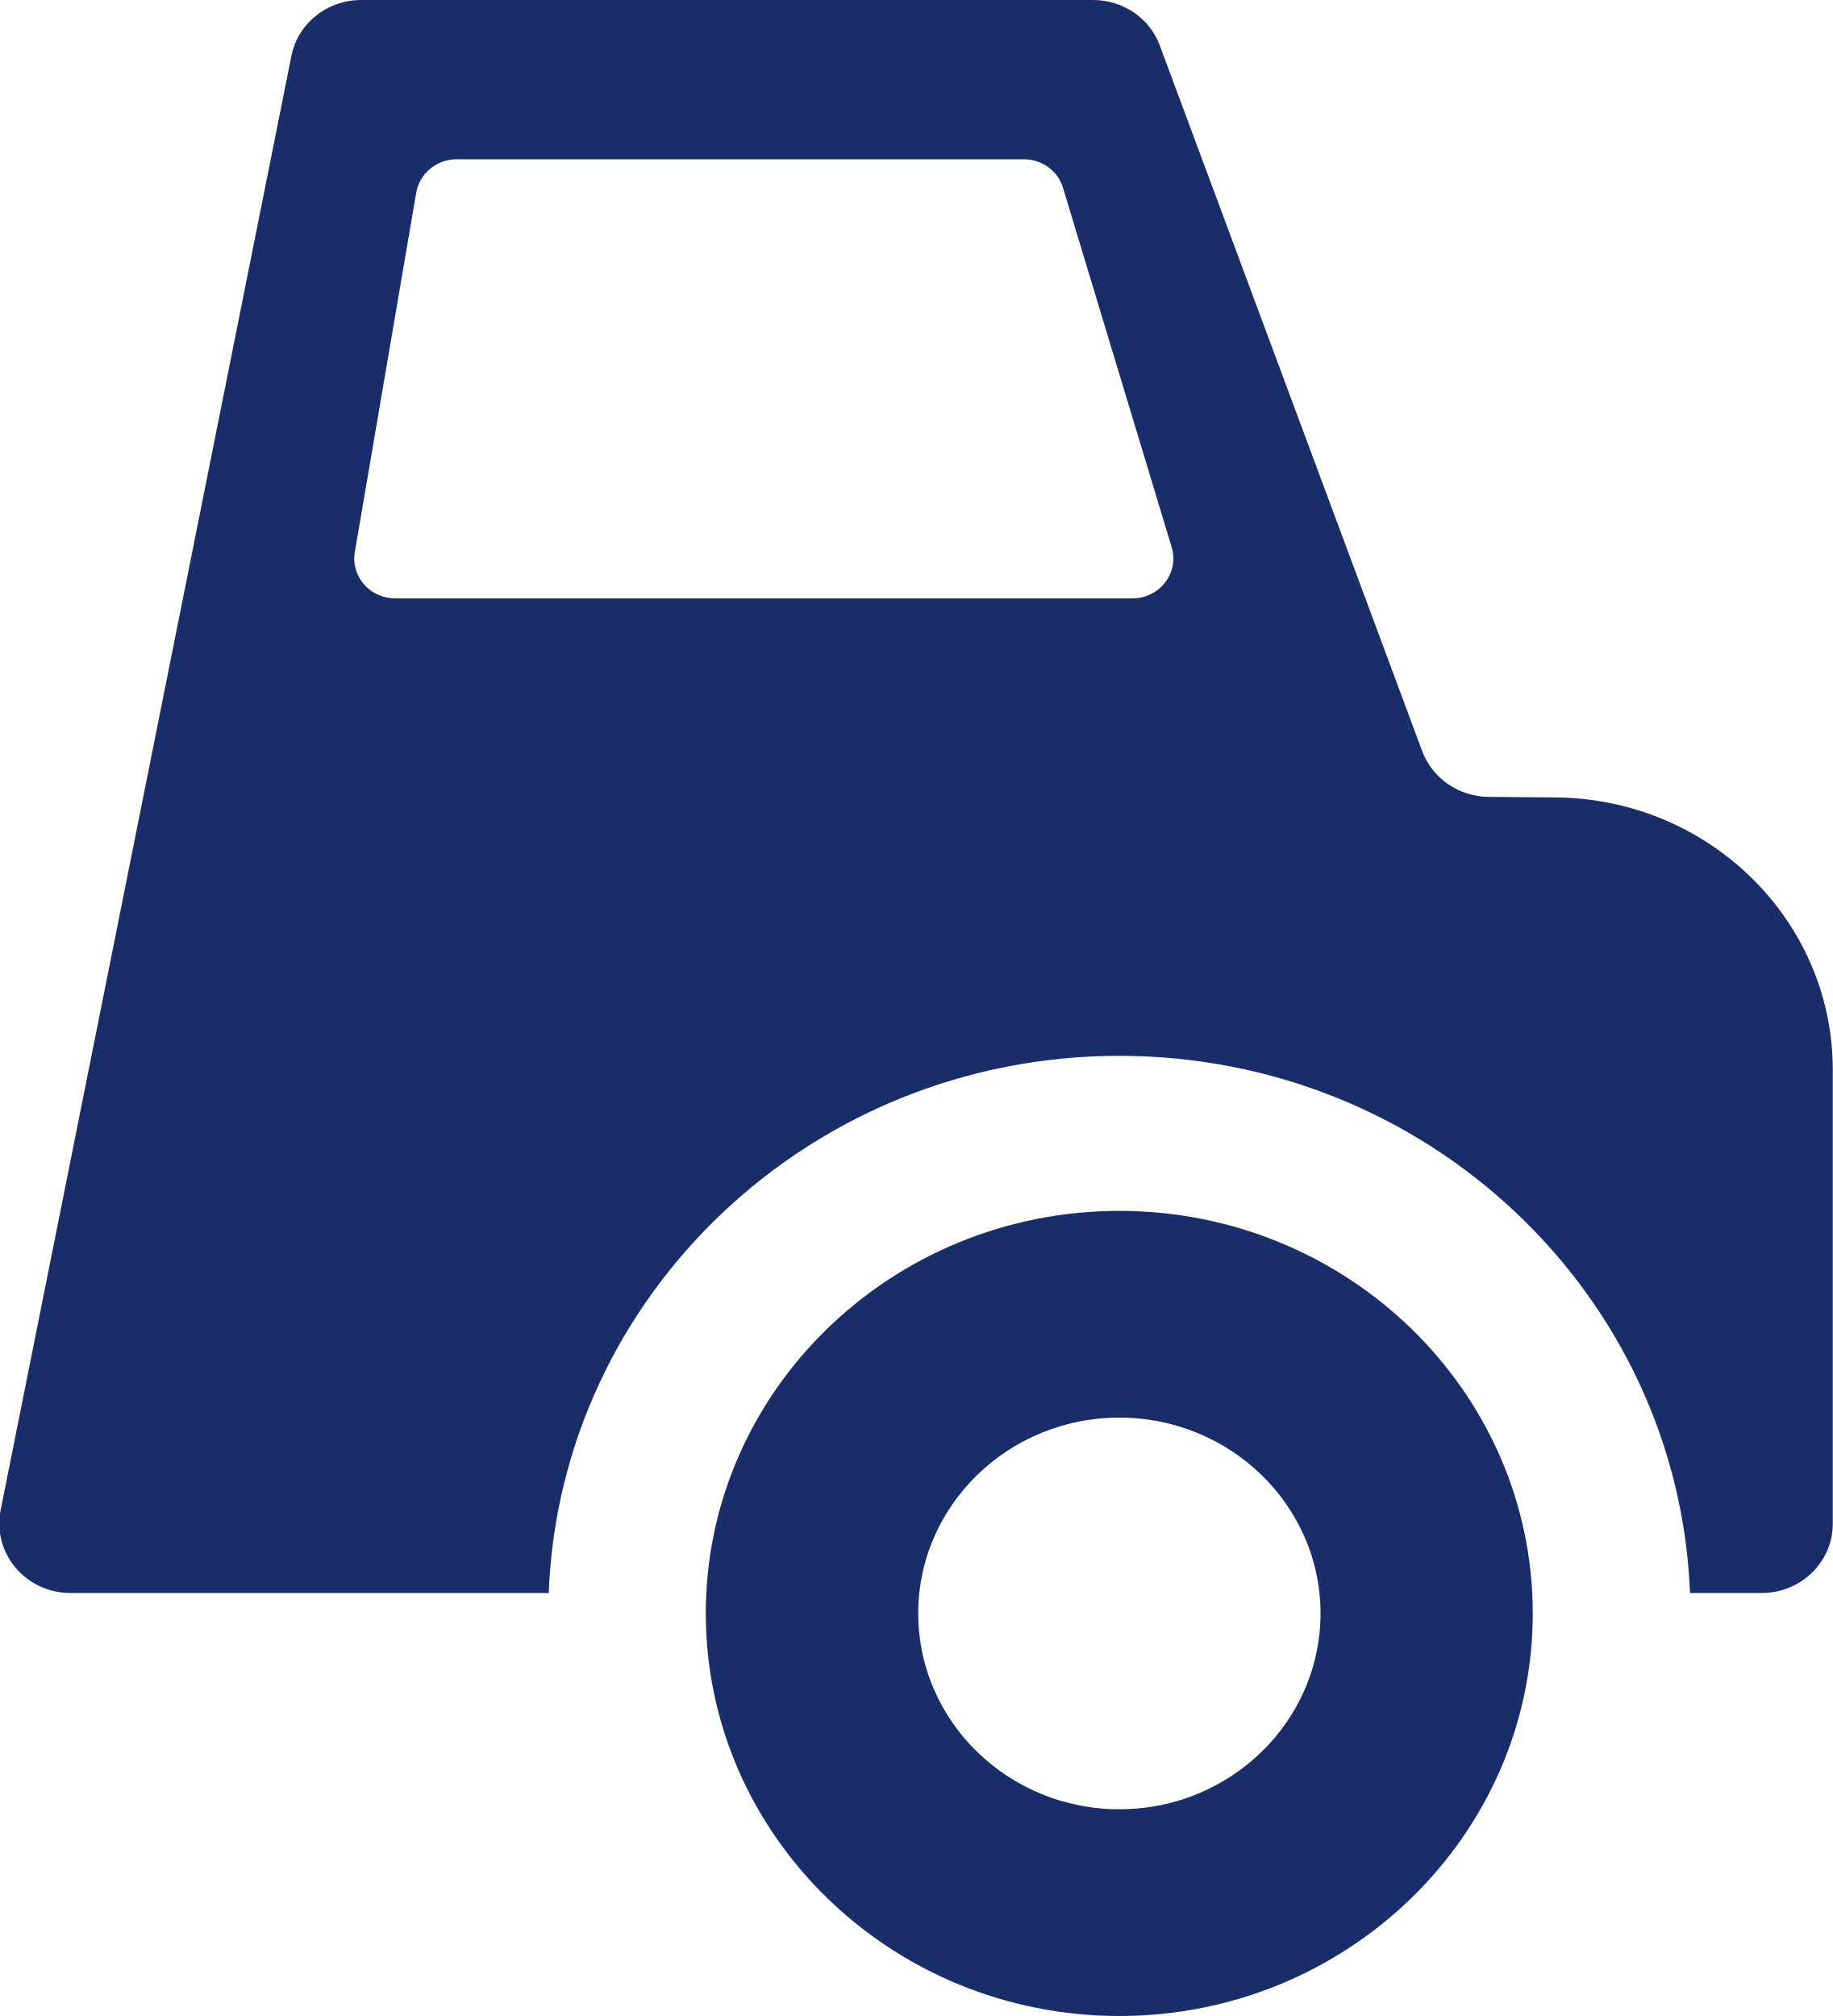
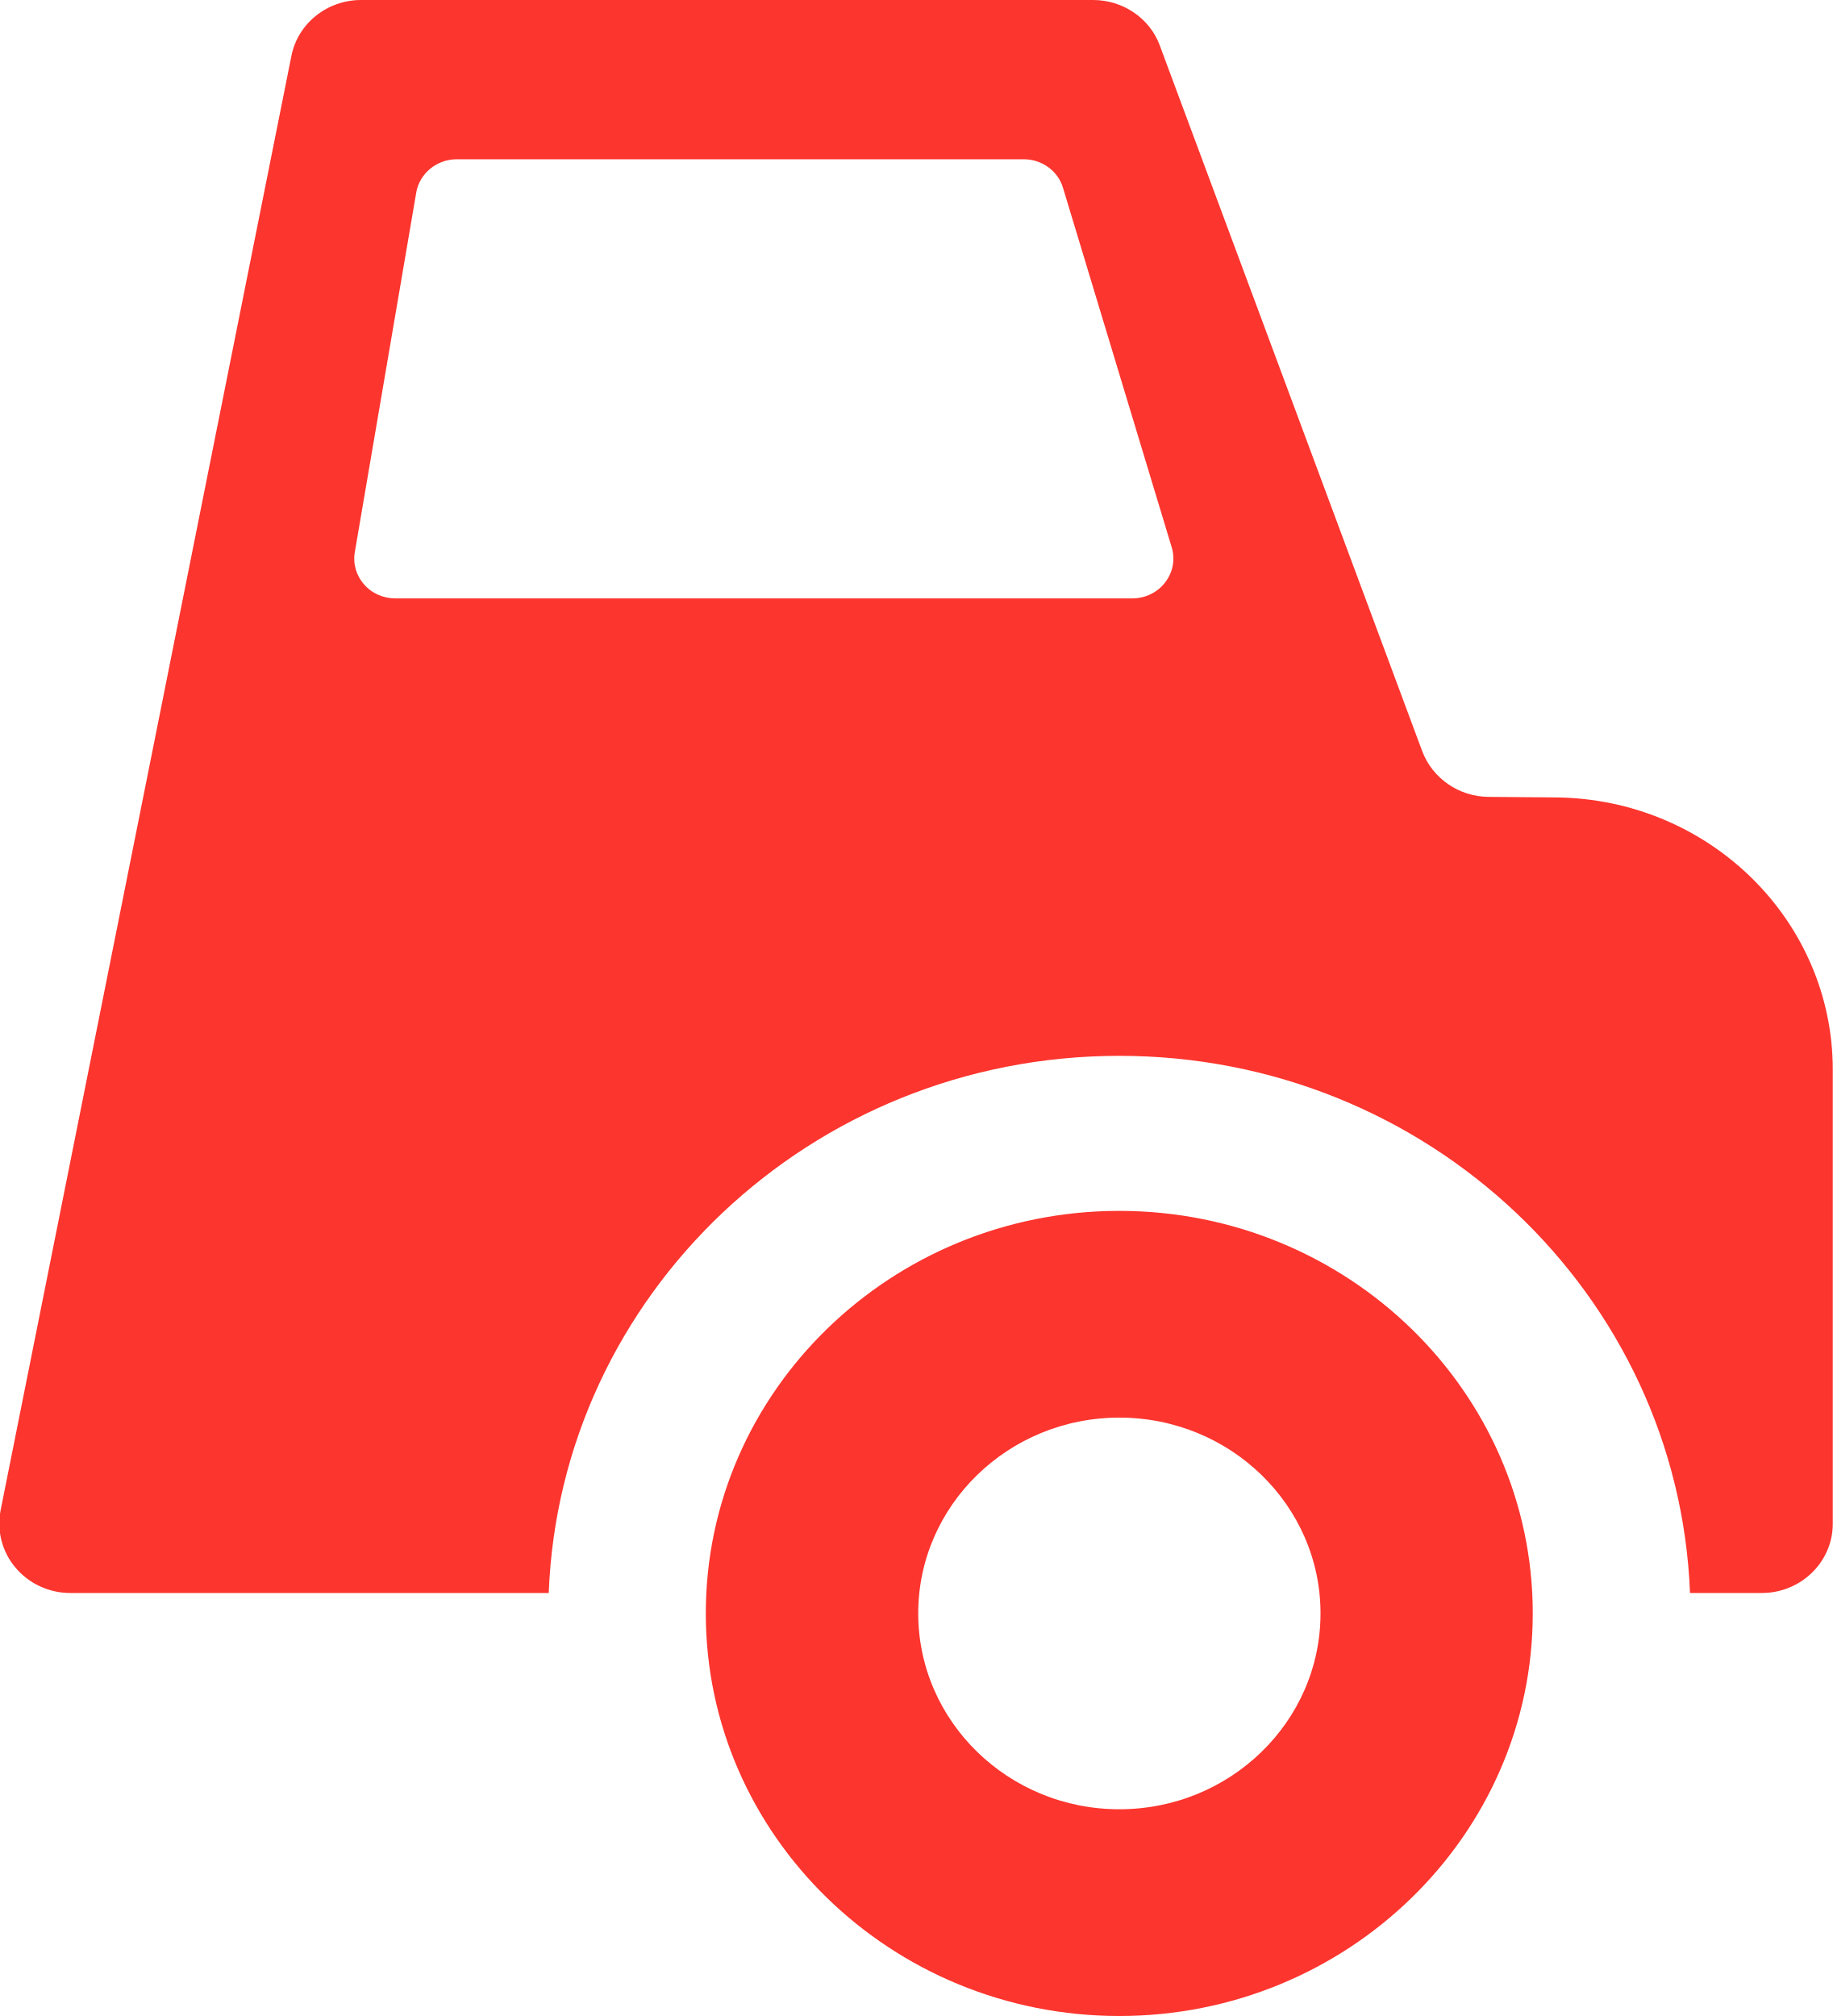
<svg xmlns="http://www.w3.org/2000/svg" preserveAspectRatio="xMidYMid" width="10" height="11" viewBox="0 0 10 11">
  <defs>
    <style>
      .cls-1 {
-         fill: #192d6b;
+         fill: #fc352e;
        fill-rule: evenodd;
      }
    </style>
  </defs>
  <path d="M9.612,8.692 L9.221,8.692 C9.158,7.067 7.791,5.761 6.107,5.761 C4.424,5.761 3.056,7.067 2.994,8.692 L0.384,8.692 C0.268,8.692 0.158,8.641 0.085,8.554 C0.011,8.467 -0.018,8.353 0.003,8.242 L1.590,0.305 C1.625,0.128 1.785,-0.000 1.970,-0.000 L5.964,-0.000 C6.127,-0.000 6.273,0.099 6.328,0.248 L7.760,4.099 C7.816,4.247 7.960,4.347 8.122,4.348 L8.485,4.351 C9.324,4.357 10.000,5.021 10.000,5.837 L10.000,8.314 C10.000,8.523 9.826,8.692 9.612,8.692 ZM6.393,2.986 L5.800,1.025 C5.773,0.933 5.685,0.869 5.586,0.869 L2.492,0.869 C2.383,0.869 2.289,0.946 2.271,1.051 L1.936,3.012 C1.925,3.075 1.943,3.139 1.986,3.188 C2.028,3.237 2.090,3.265 2.157,3.265 L6.178,3.265 C6.249,3.265 6.315,3.233 6.357,3.178 C6.400,3.123 6.413,3.052 6.393,2.986 ZM6.107,6.607 C7.351,6.607 8.363,7.592 8.363,8.803 C8.363,10.014 7.351,11.000 6.107,11.000 C4.863,11.000 3.851,10.014 3.851,8.803 C3.851,7.592 4.863,6.607 6.107,6.607 ZM6.107,9.872 C6.713,9.872 7.205,9.393 7.205,8.803 C7.205,8.214 6.713,7.735 6.107,7.735 C5.502,7.735 5.010,8.214 5.010,8.803 C5.010,9.393 5.502,9.872 6.107,9.872 Z" class="cls-1" />
</svg>
